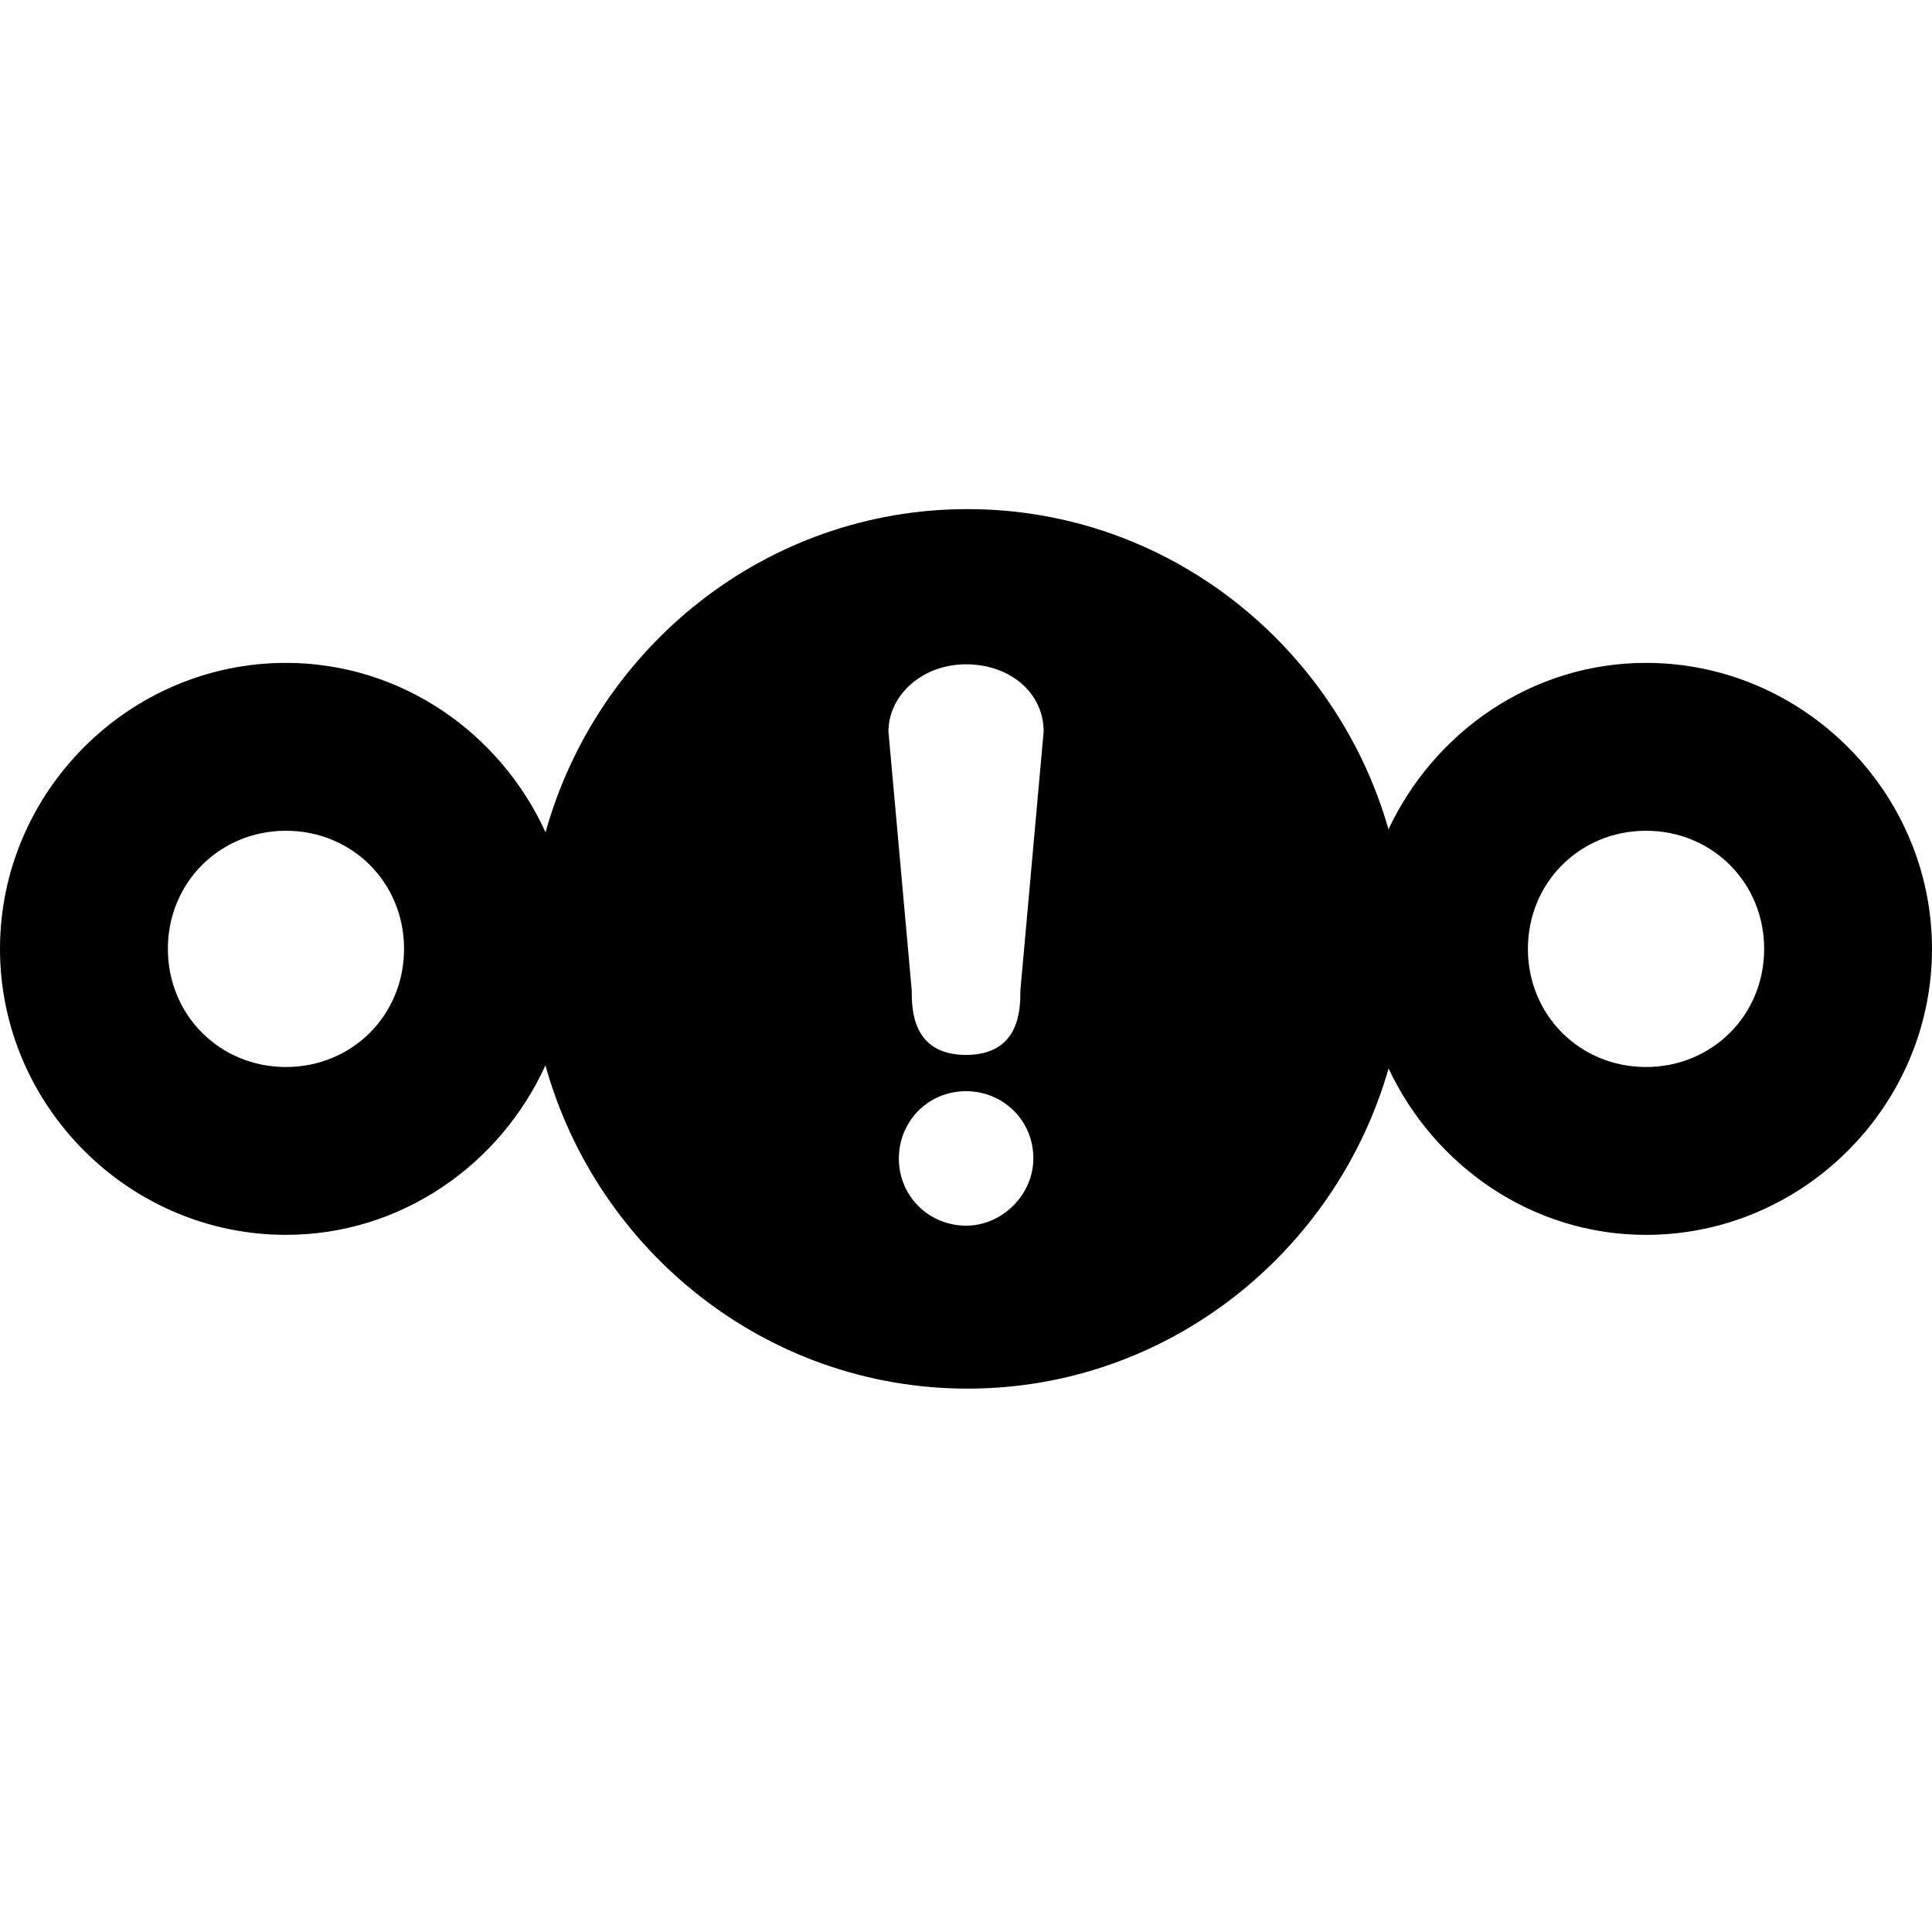
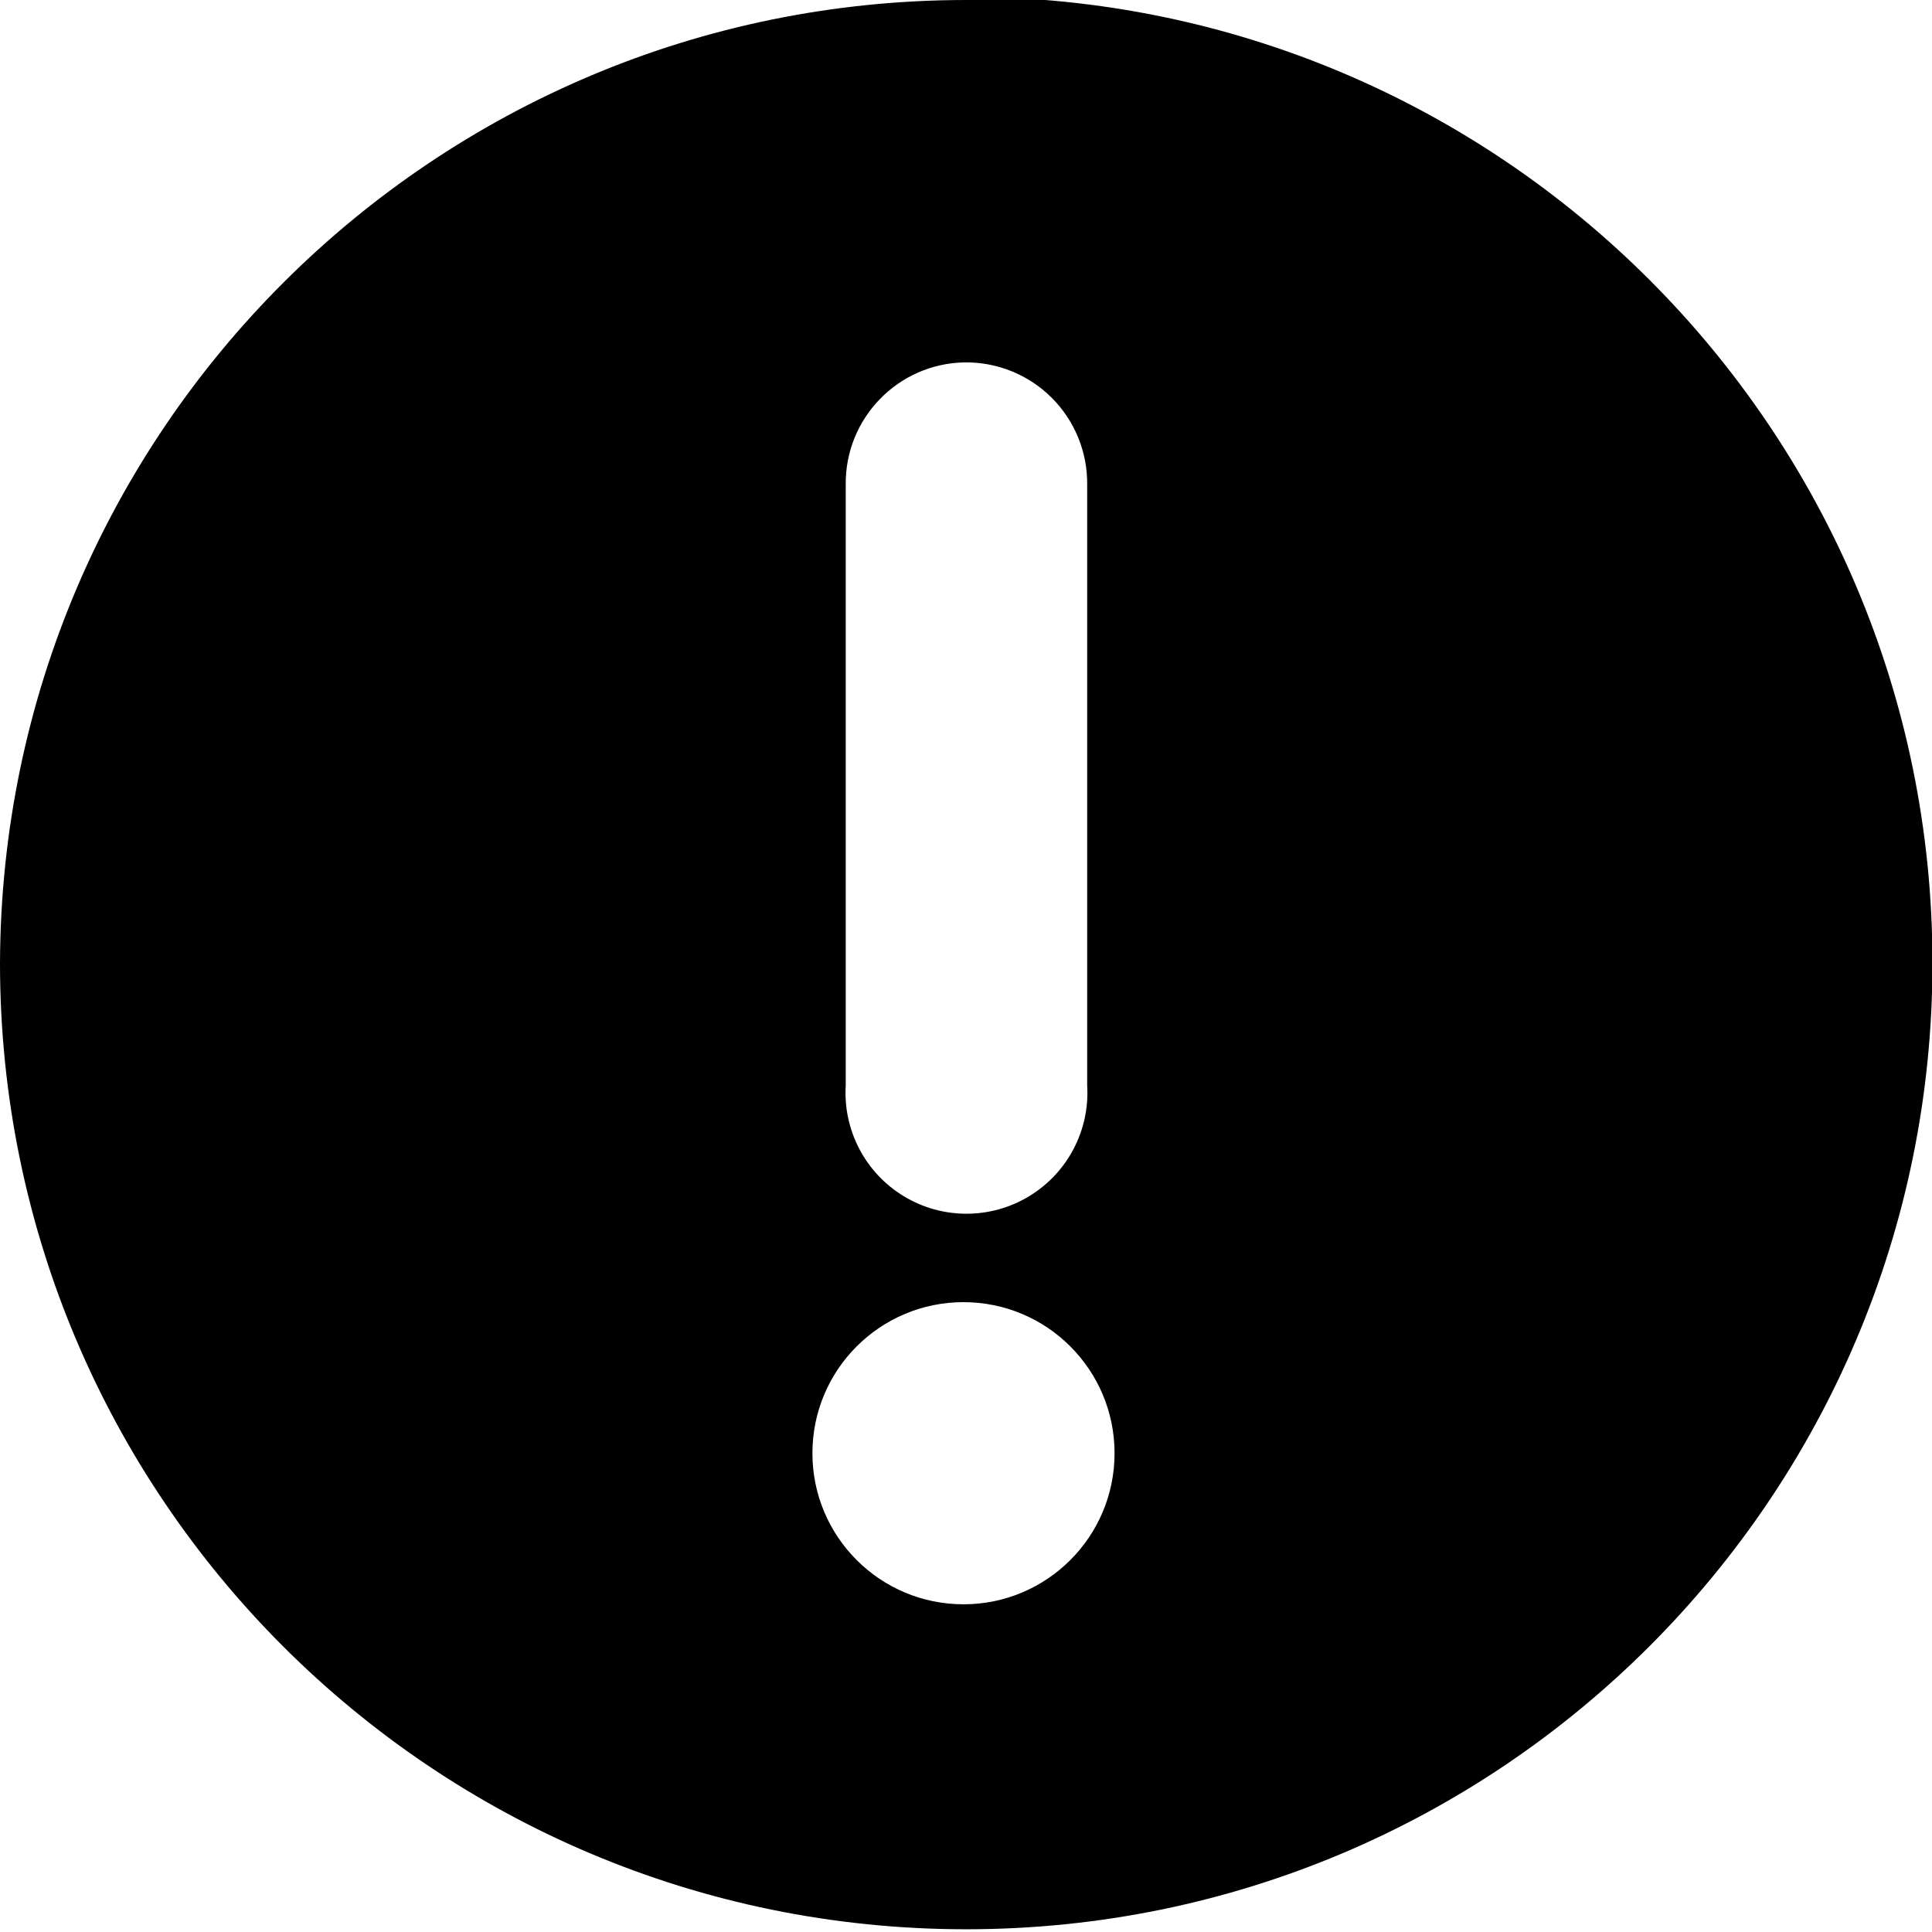
- <svg xmlns="http://www.w3.org/2000/svg" enable-background="new 0 0 64 64" xml:space="preserve" viewBox="0 0 64 64" version="1.1" y="0px" x="0px">
-   <path style="color-rendering:auto;text-decoration-color:#000000;color:#000000;isolation:auto;mix-blend-mode:normal;shape-rendering:auto;solid-color:#000000;block-progression:tb;text-decoration-line:none;image-rendering:auto;white-space:normal;text-indent:0;enable-background:accumulate;text-transform:none;text-decoration-style:solid" d="m32.049 16.865c-6.668 0.001-12.267 4.566-13.977 10.707-1.493-3.284-4.78-5.613-8.599-5.613-5.198 0.001-9.472 4.274-9.473 9.473-0.001 5.199 4.274 9.474 9.473 9.474 3.819 0 7.102-2.33 8.595-5.615 1.71 6.143 7.313 10.709 13.981 10.709 6.631 0.001 12.203-4.515 13.949-10.605 1.517 3.225 4.753 5.511 8.527 5.512 5.2 0.001 9.475-4.274 9.475-9.475-0.001-5.199-4.276-9.473-9.475-9.473-3.775 0.001-7.013 2.287-8.529 5.512-1.747-6.089-7.316-10.606-13.947-10.606zm-0.047 5.141c1.457 0 2.57 0.943 2.57 2.228l-0.77 8.568c0 0.6-0.001 2.143-1.801 2.143s-1.799-1.543-1.799-2.143l-0.771-8.568c0-1.2 1.114-2.228 2.57-2.228zm-22.529 5.514c2.194 0 3.912 1.718 3.912 3.912 0 2.194-1.718 3.914-3.912 3.914-2.194-0-3.912-1.72-3.912-3.914 0-2.193 1.718-3.912 3.912-3.912zm45.053 0c2.194-0 3.914 1.718 3.914 3.912 0.001 2.195-1.72 3.914-3.914 3.914-2.194-0-3.912-1.72-3.912-3.914 0-2.193 1.718-3.912 3.912-3.912zm-22.523 8.627c1.2 0 2.228 0.941 2.228 2.227 0 1.2-1.029 2.228-2.228 2.228s-2.227-0.943-2.227-2.228c0-1.2 0.941-2.227 2.227-2.227z" />
+ <svg xmlns="http://www.w3.org/2000/svg" height="16" width="16" version="1.1" viewBox="0 0 4.233 4.233">
+   <g transform="translate(0 -292.77)">
+     <path d="m2.117 292.77a2.117 2.117 0 0 0 -2.117 2.11 2.117 2.117 0 0 0 2.117 2.117 2.117 2.117 0 0 0 2.117 -2.117 2.117 2.117 0 0 0 -2.117 -2.117zm-0.004 0.794a0.265 0.265 0 0 1 0.269 0.268v1.316a0.265 0.265 0 1 1 -0.529 0v-1.316a0.265 0.265 0 0 1 0.26 -0.268zm-0.002 2.059a0.331 0.331 0 0 1 0.331 0.331 0.331 0.331 0 0 1 -0.331 0.331 0.331 0.331 0 0 1 -0.331 -0.331 0.331 0.331 0 0 1 0.331 -0.331z" stroke-width=".251" />
+   </g>
</svg>
